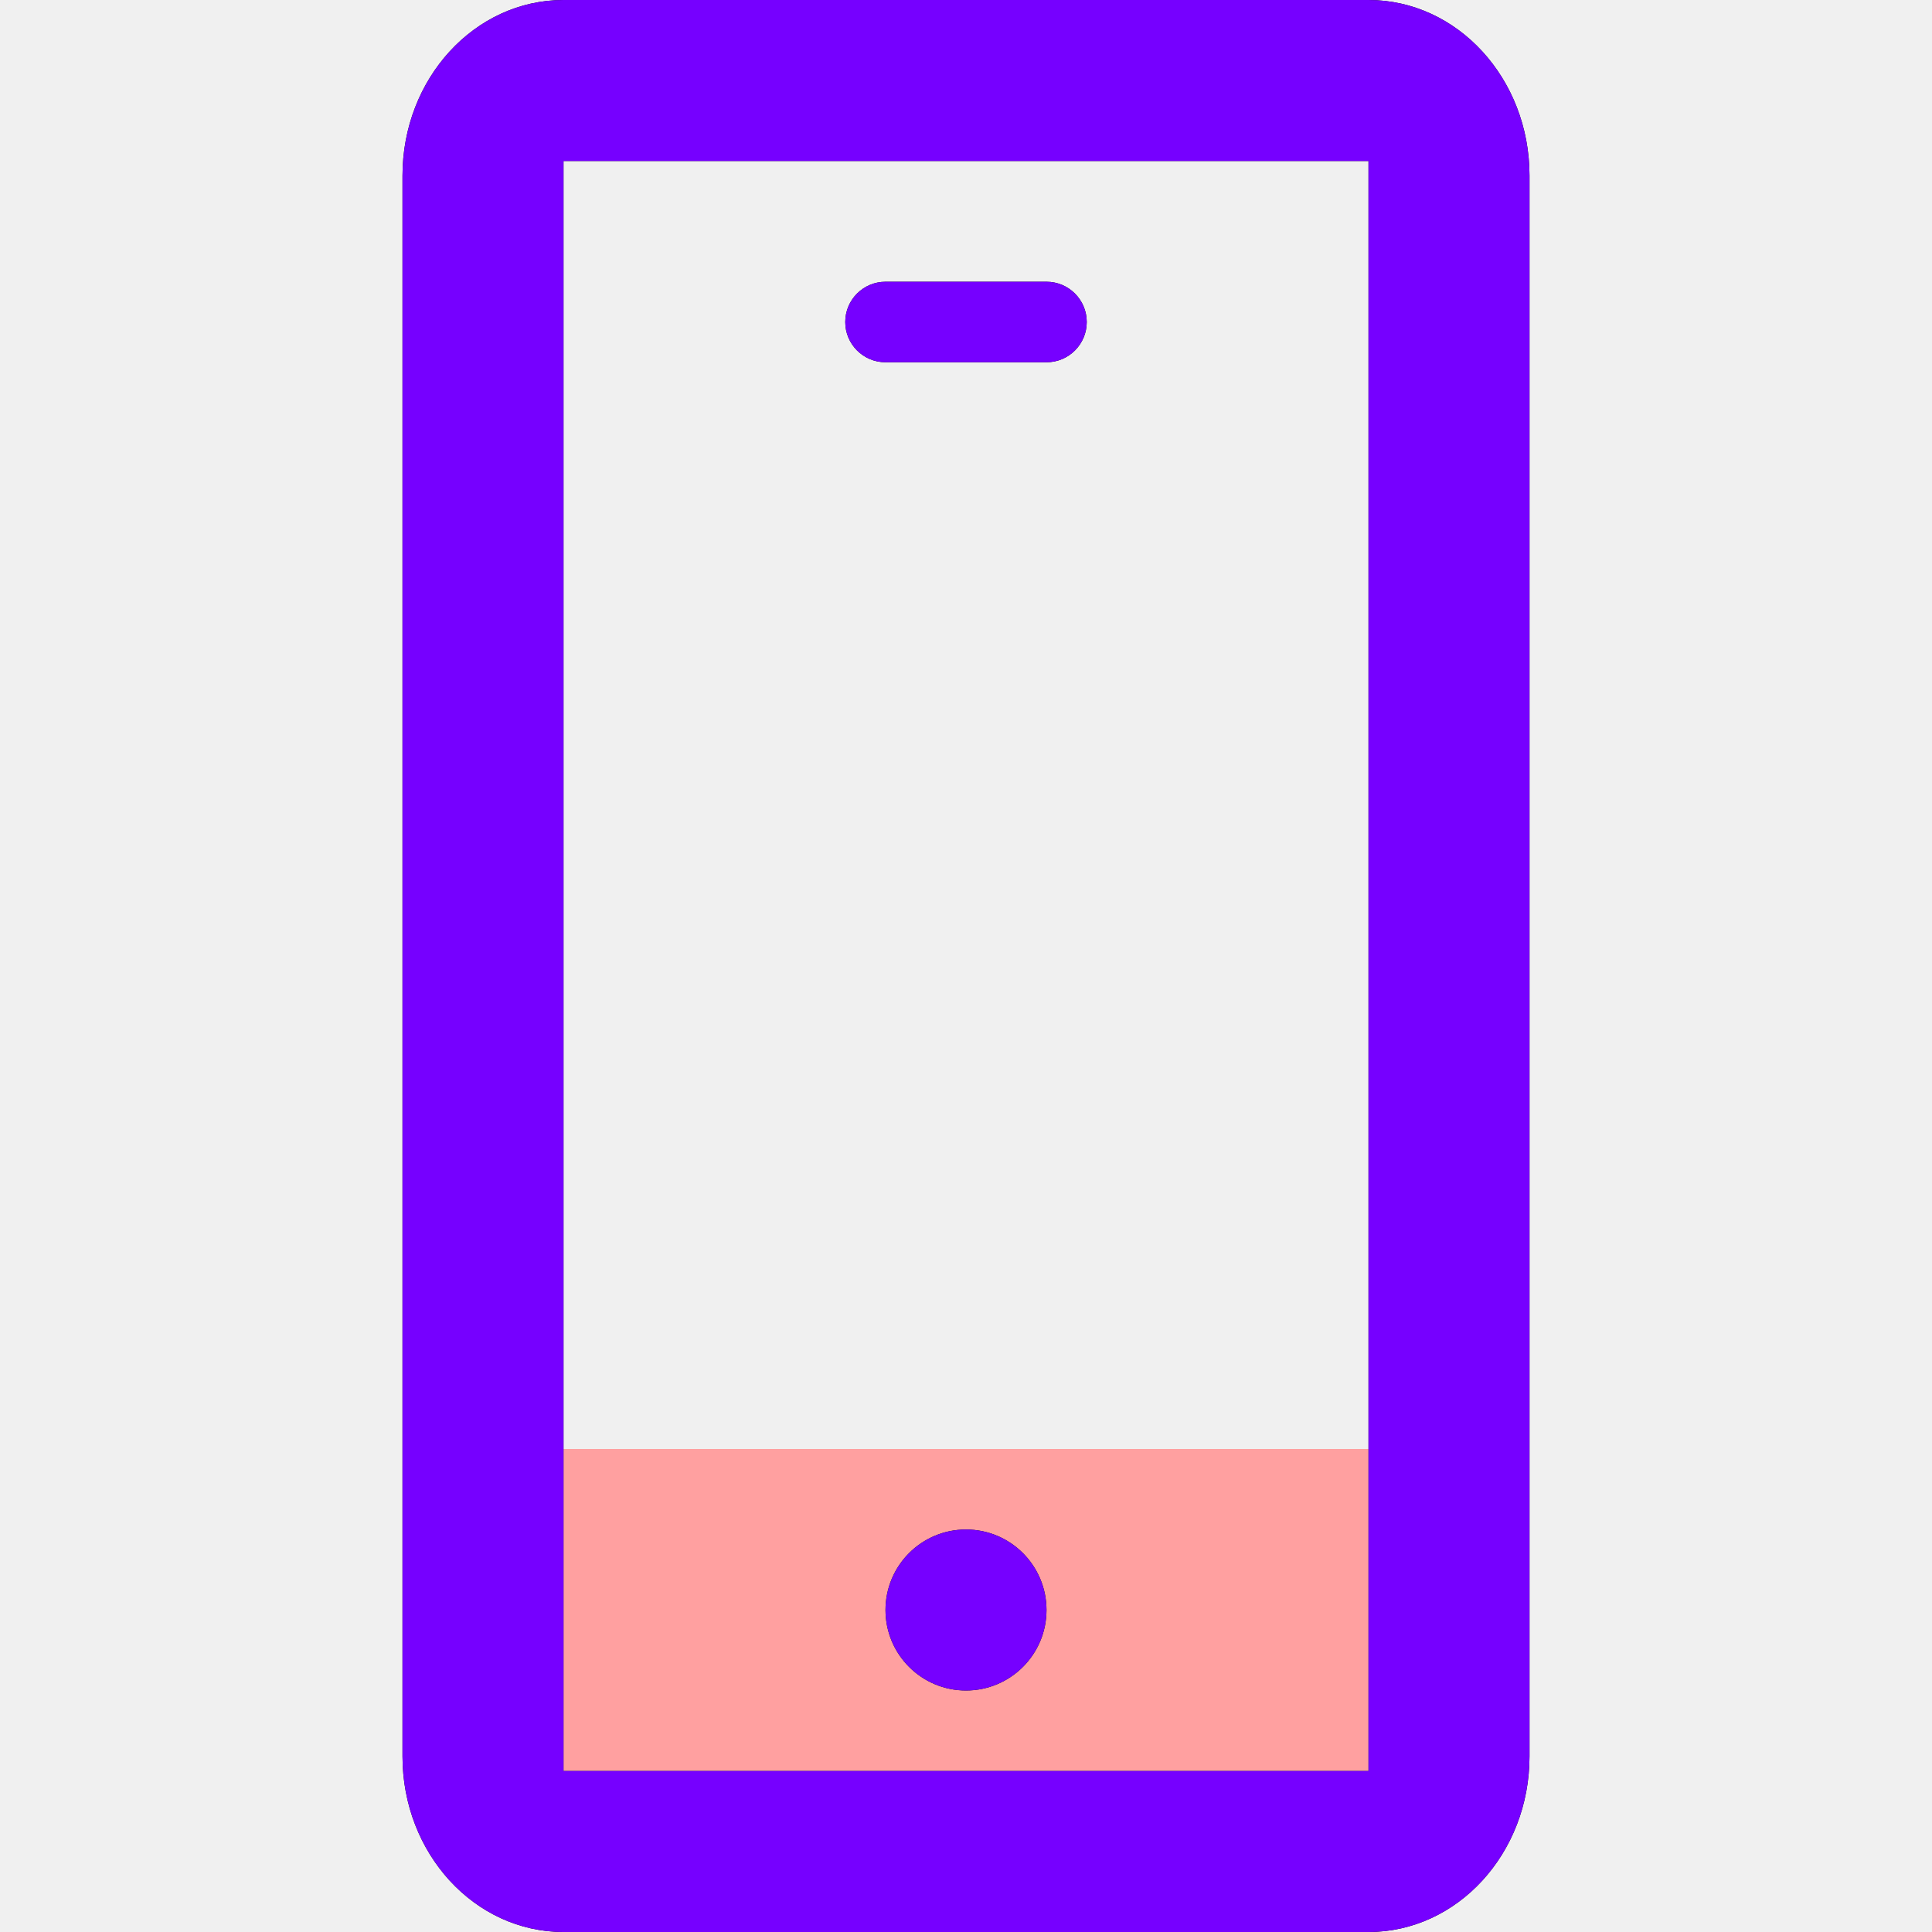
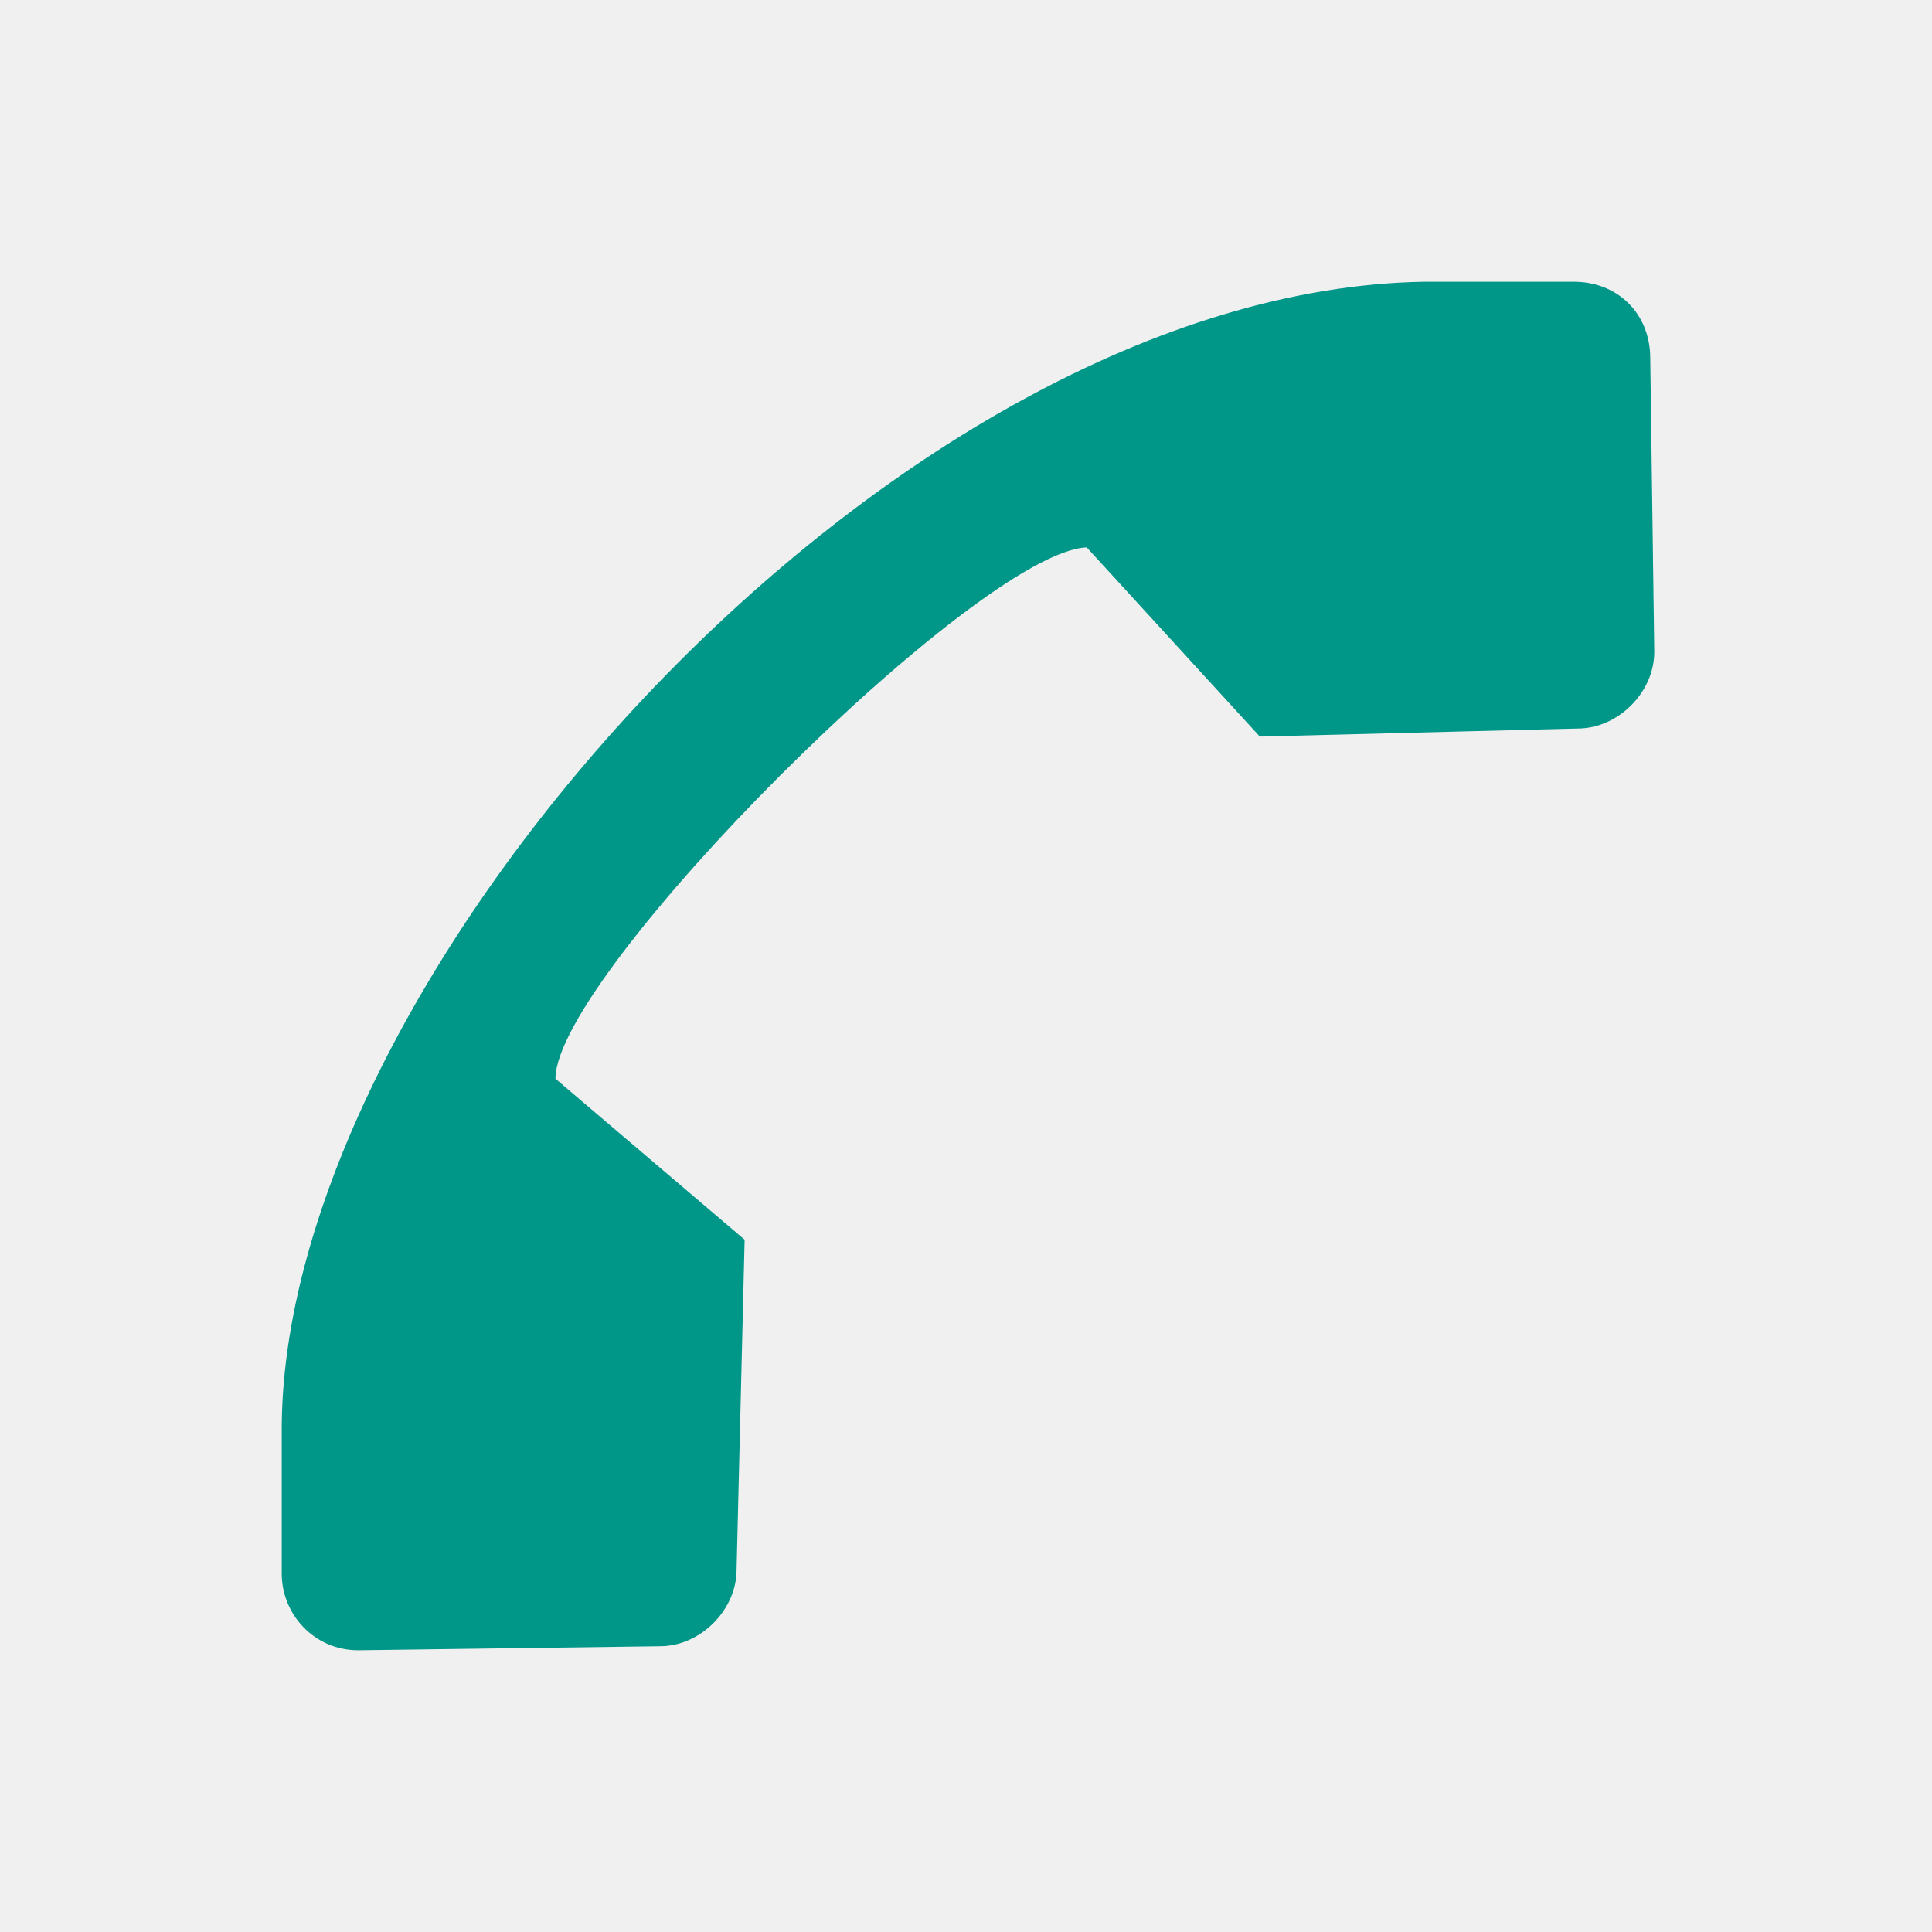
- <svg xmlns="http://www.w3.org/2000/svg" xmlns:xlink="http://www.w3.org/1999/xlink" width="800px" height="800px" viewBox="0 0 24 24">
-   <defs>
-     <polygon id="mobile-a" points="0 0 0 4 10 4 10 0" />
-     <path id="mobile-c" d="M2,0 L12,0 C13.105,0 14,0.977 14,2.182 L14,21.818 C14,23.023 13.105,24 12,24 L2,24 C0.895,24 0,23.023 0,21.818 L0,2.182 C0,0.977 0.895,0 2,0 Z M2,2 L2,22 L12,22 L12,2 L2,2 Z M7,21 C6.448,21 6,20.552 6,20 C6,19.448 6.448,19 7,19 C7.552,19 8,19.448 8,20 C8,20.552 7.552,21 7,21 Z M6,4.5 C5.724,4.5 5.5,4.276 5.5,4 C5.5,3.724 5.724,3.5 6,3.5 L8,3.5 C8.276,3.5 8.5,3.724 8.5,4 C8.5,4.276 8.276,4.5 8,4.5 L6,4.5 Z" />
-   </defs>
-   <g fill="none" fill-rule="evenodd" transform="translate(5)">
-     <g transform="translate(2 18)">
-       <mask id="mobile-b" fill="#ffffff">
-         <use xlink:href="#mobile-a" />
-       </mask>
-       <use fill="#D8D8D8" xlink:href="#mobile-a" />
-       <g fill="#FFA0A0" mask="url(#mobile-b)">
-         <rect width="24" height="24" transform="translate(-7 -18)" />
-       </g>
-     </g>
-     <mask id="mobile-d" fill="#ffffff">
-       <use xlink:href="#mobile-c" />
-     </mask>
-     <use fill="#000000" fill-rule="nonzero" xlink:href="#mobile-c" />
-     <g fill="#7600FF" mask="url(#mobile-d)">
-       <rect width="24" height="24" transform="translate(-5)" />
-     </g>
-   </g>
+ <svg xmlns="http://www.w3.org/2000/svg" width="800px" height="800px" viewBox="0 0 1024 1024" class="icon" version="1.1">
+   <path d="M834.133 149.333h-78.933C473.6 153.6 151.467 514.133 149.333 755.2v78.933c0 21.333 17.067 40.533 40.533 40.533l160-2.133c21.333 0 40.533-19.2 40.533-40.533l4.267-174.933-100.267-85.333c0-55.467 224-279.467 281.6-281.6l91.733 100.267 168.533-4.267c21.333 0 40.533-19.2 40.533-40.533L874.667 189.867c0-23.467-17.067-40.533-40.533-40.533z" fill="#009688" />
</svg>
